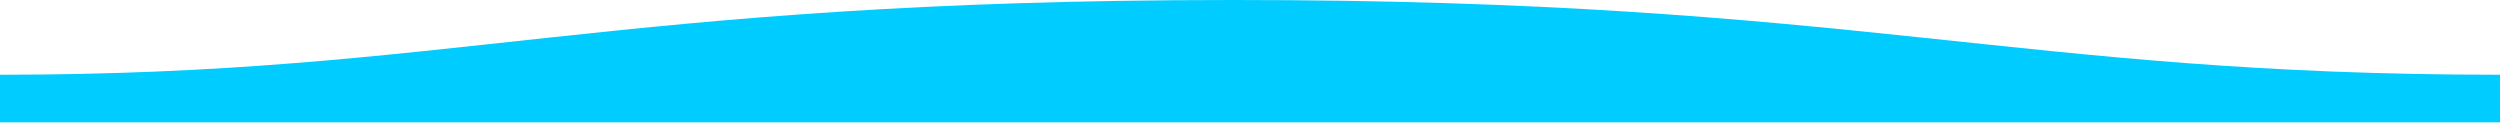
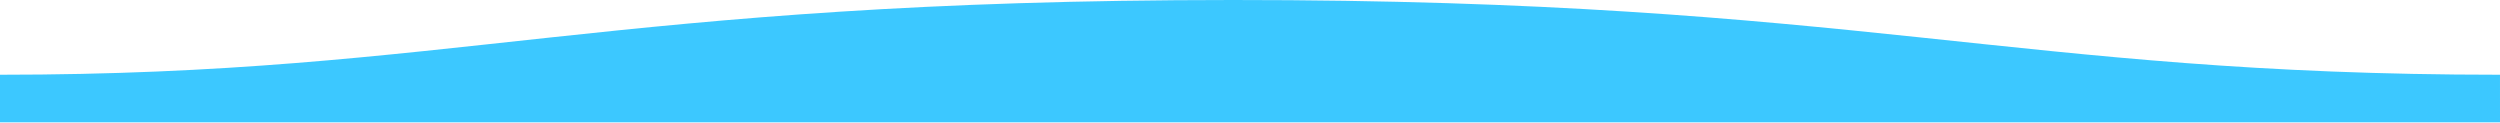
<svg xmlns="http://www.w3.org/2000/svg" width="455.082" height="22.263" version="1.1" id="svg11">
  <defs id="defs7" />
-   <path fill="url(#a)" fill-rule="evenodd" d="M 455.081,13.605 C 366.625,13.605 338.496,-0.028 224.412,5.0053711e-5 110.642,5.0053711e-5 82.199,13.605 0,13.605 v 8.658 h 455.082 c 0,0 -0.003,-5.397 -0.003,-8.658 z" id="path9" style="fill:#00ccff;fill-opacity:1;stroke-width:0.179" />
+   <path fill="url(#a)" fill-rule="evenodd" d="M 455.081,13.605 C 366.625,13.605 338.496,-0.028 224.412,5.0053711e-5 110.642,5.0053711e-5 82.199,13.605 0,13.605 v 8.658 h 455.082 c 0,0 -0.003,-5.397 -0.003,-8.658 z" id="path9" style="fill:#3cc8ff;fill-opacity:1;stroke-width:0.179" />
</svg>
